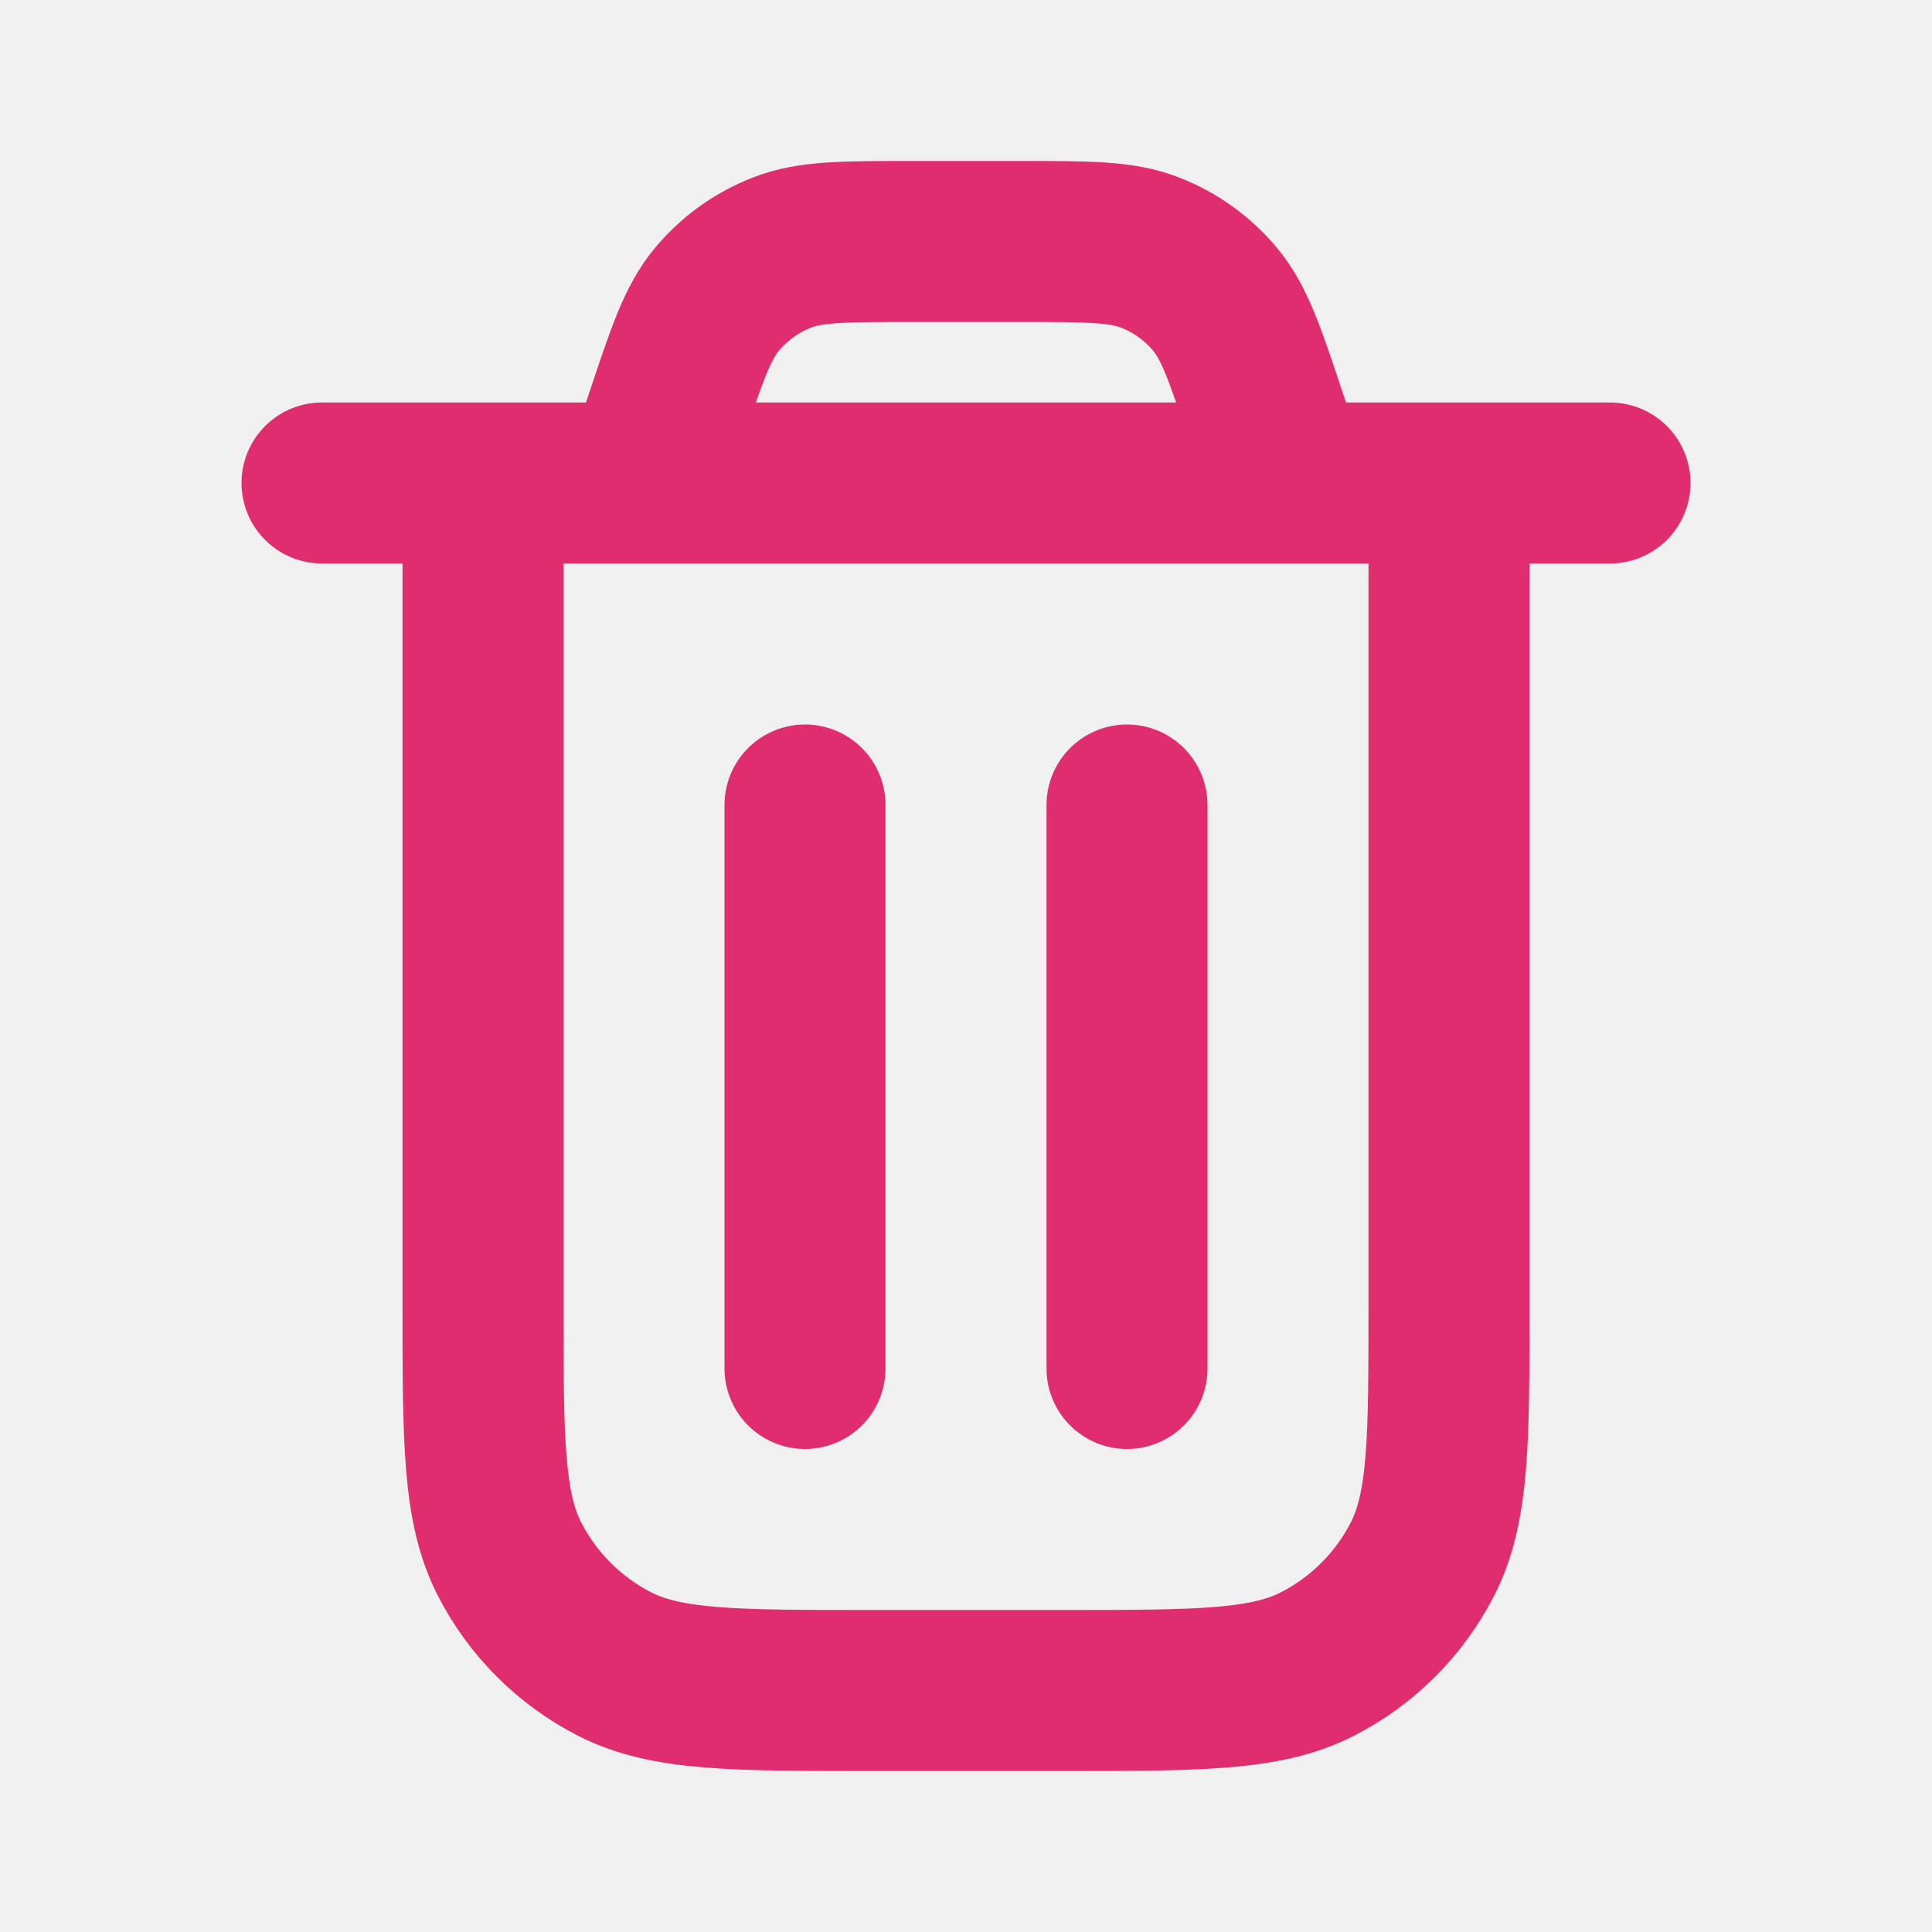
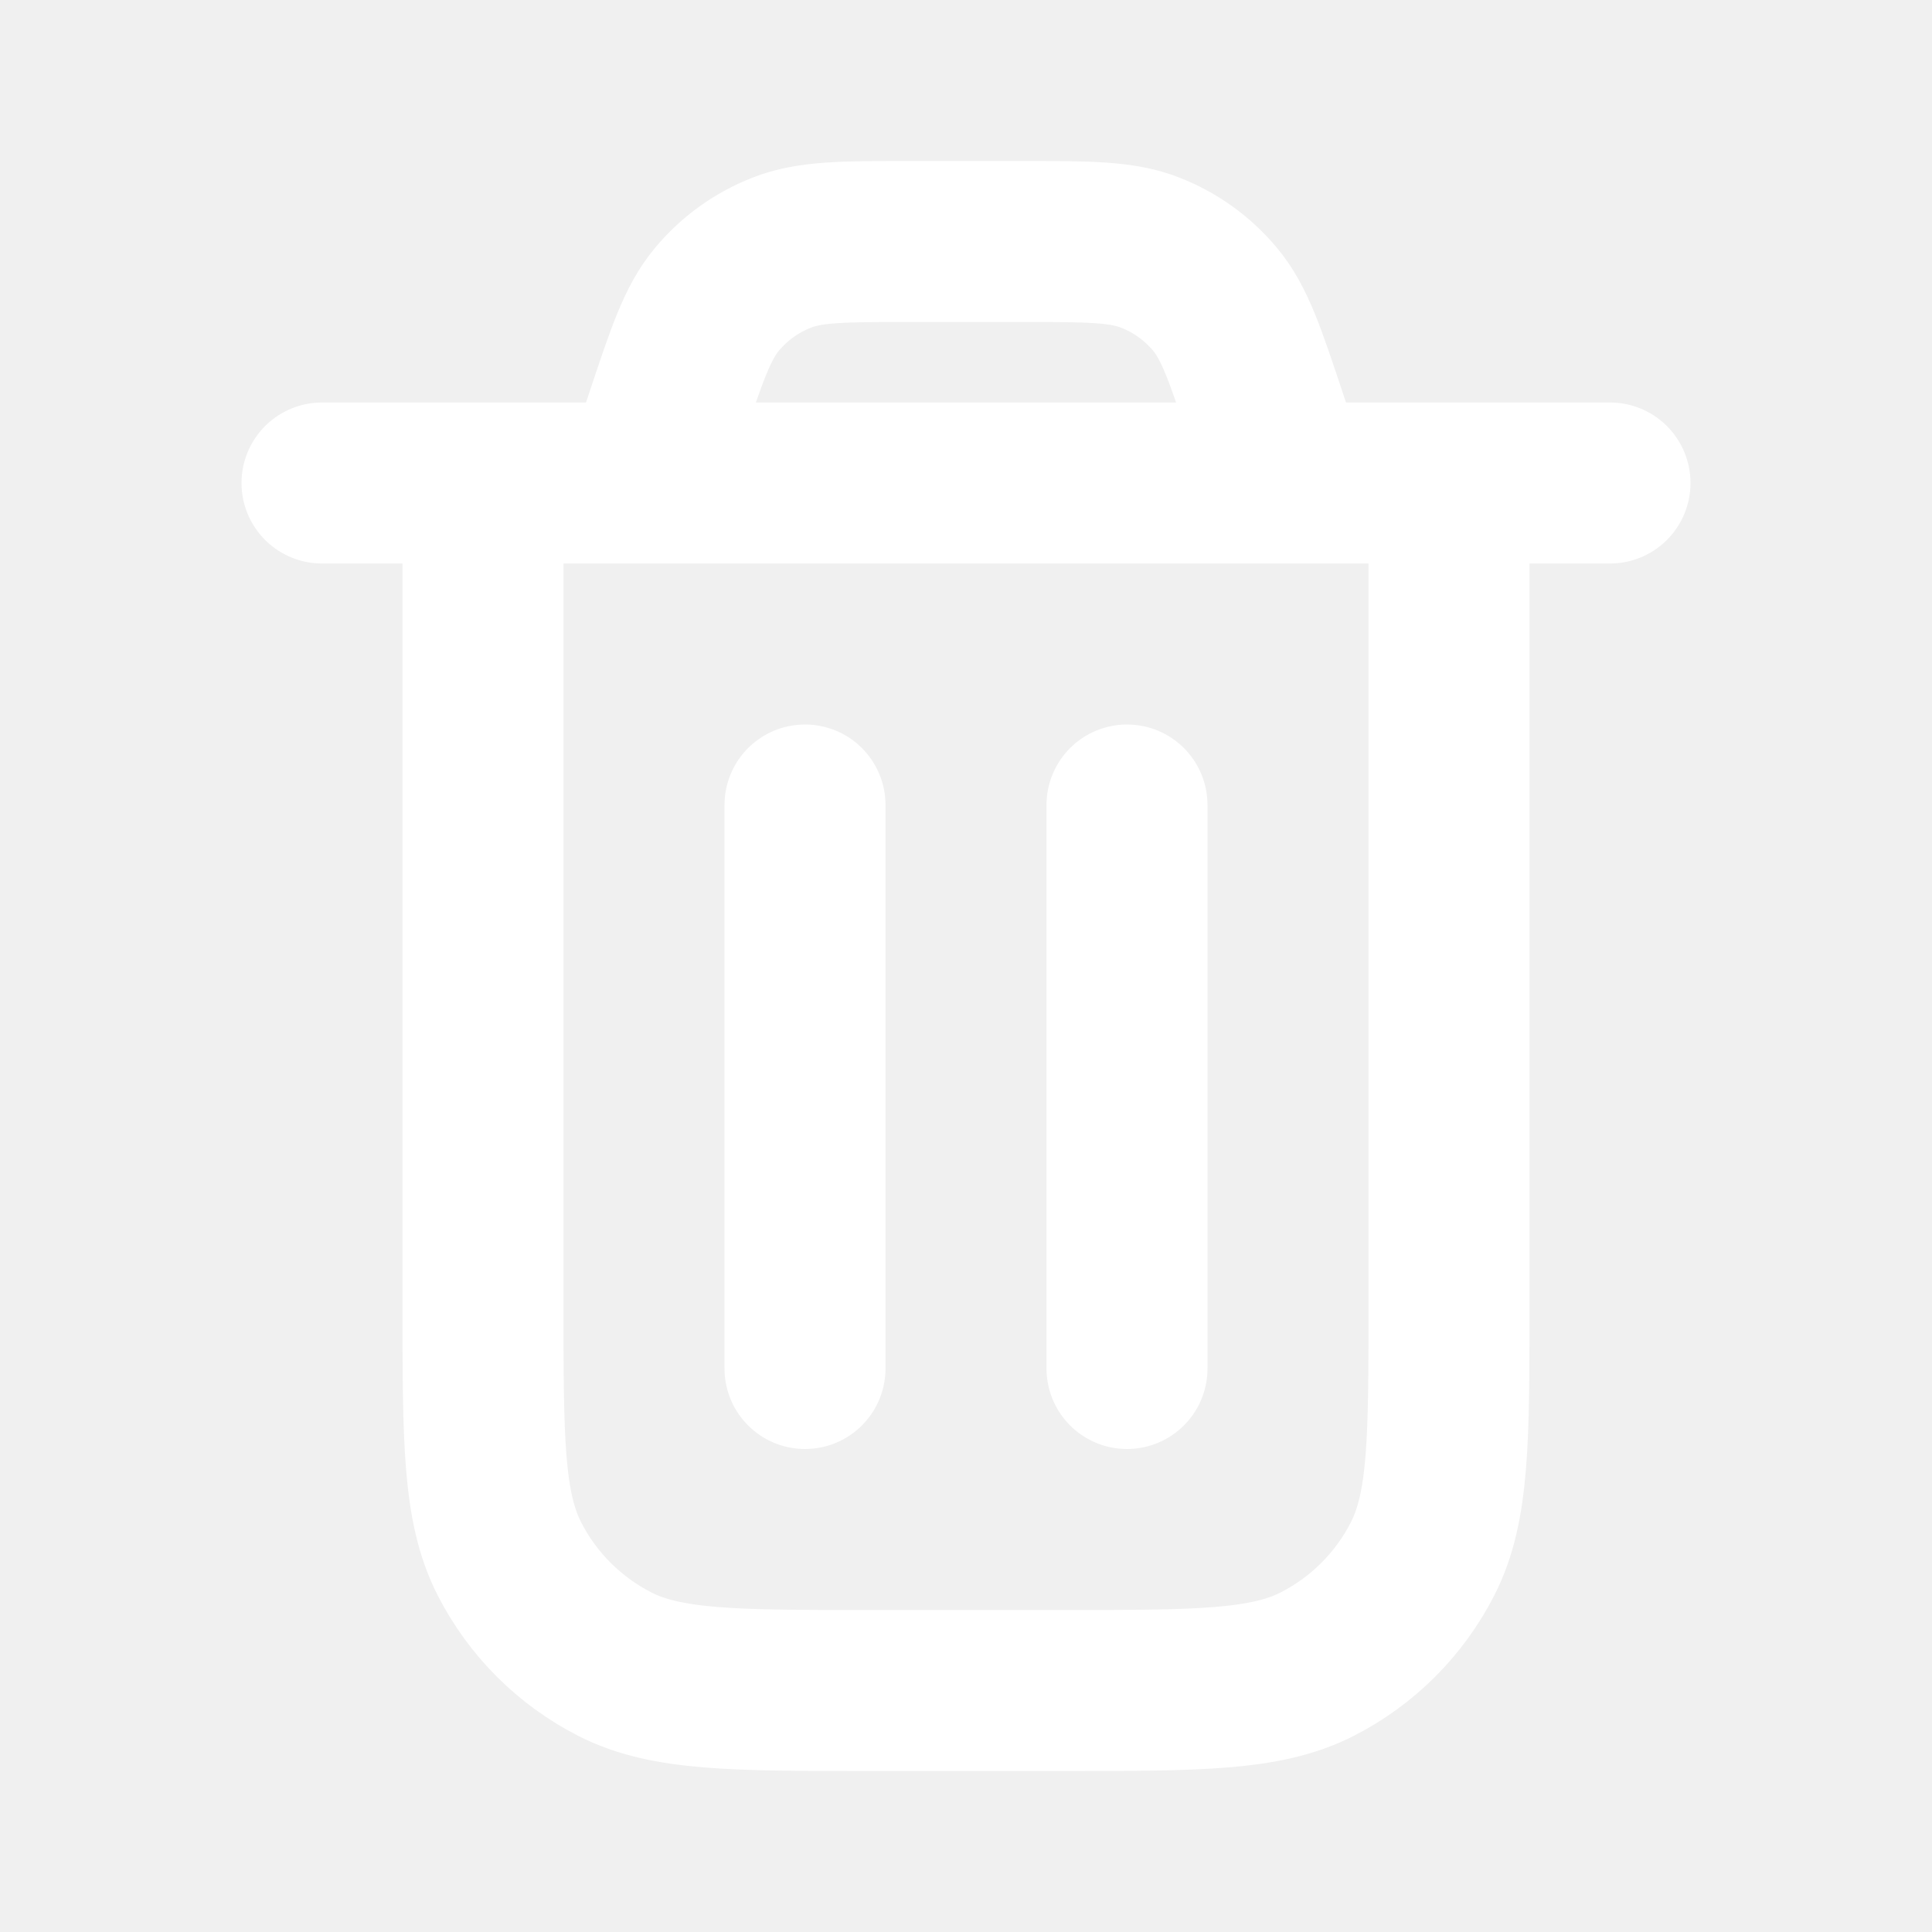
<svg xmlns="http://www.w3.org/2000/svg" width="800px" height="800px" viewBox="0 0 24 24" fill="none">
  <g id="SVGRepo_bgCarrier" stroke-width="0" />
  <g id="SVGRepo_tracerCarrier" stroke-linecap="round" stroke-linejoin="round" />
  <g id="SVGRepo_iconCarrier">
-     <path d="M4 6H20M16 6L15.729 5.188C15.467 4.401 15.336 4.008 15.093 3.717C14.878 3.46 14.602 3.261 14.29 3.139C13.938 3 13.523 3 12.694 3H11.306C10.477 3 10.062 3 9.71 3.139C9.398 3.261 9.122 3.46 8.907 3.717C8.664 4.008 8.533 4.401 8.271 5.188L8 6M18 6V16.2C18 17.88 18 18.72 17.673 19.362C17.385 19.927 16.927 20.385 16.362 20.673C15.72 21 14.88 21 13.2 21H10.8C9.12 21 8.28 21 7.638 20.673C7.074 20.385 6.615 19.927 6.327 19.362C6 18.72 6 17.88 6 16.2V6M14 10V17M10 10V17" stroke="#DF2D6D" stroke-width="2" stroke-linecap="round" stroke-linejoin="round" />
+     <path d="M4 6H20M16 6L15.729 5.188C15.467 4.401 15.336 4.008 15.093 3.717C14.878 3.46 14.602 3.261 14.29 3.139C13.938 3 13.523 3 12.694 3H11.306C10.477 3 10.062 3 9.71 3.139C9.398 3.261 9.122 3.46 8.907 3.717C8.664 4.008 8.533 4.401 8.271 5.188L8 6M18 6V16.2C18 17.88 18 18.72 17.673 19.362C17.385 19.927 16.927 20.385 16.362 20.673C15.72 21 14.88 21 13.2 21H10.8C9.12 21 8.28 21 7.638 20.673C7.074 20.385 6.615 19.927 6.327 19.362C6 18.72 6 17.88 6 16.2V6M14 10V17M10 10V17" stroke="#ffffff" stroke-width="2" stroke-linecap="round" stroke-linejoin="round" />
  </g>
</svg>
